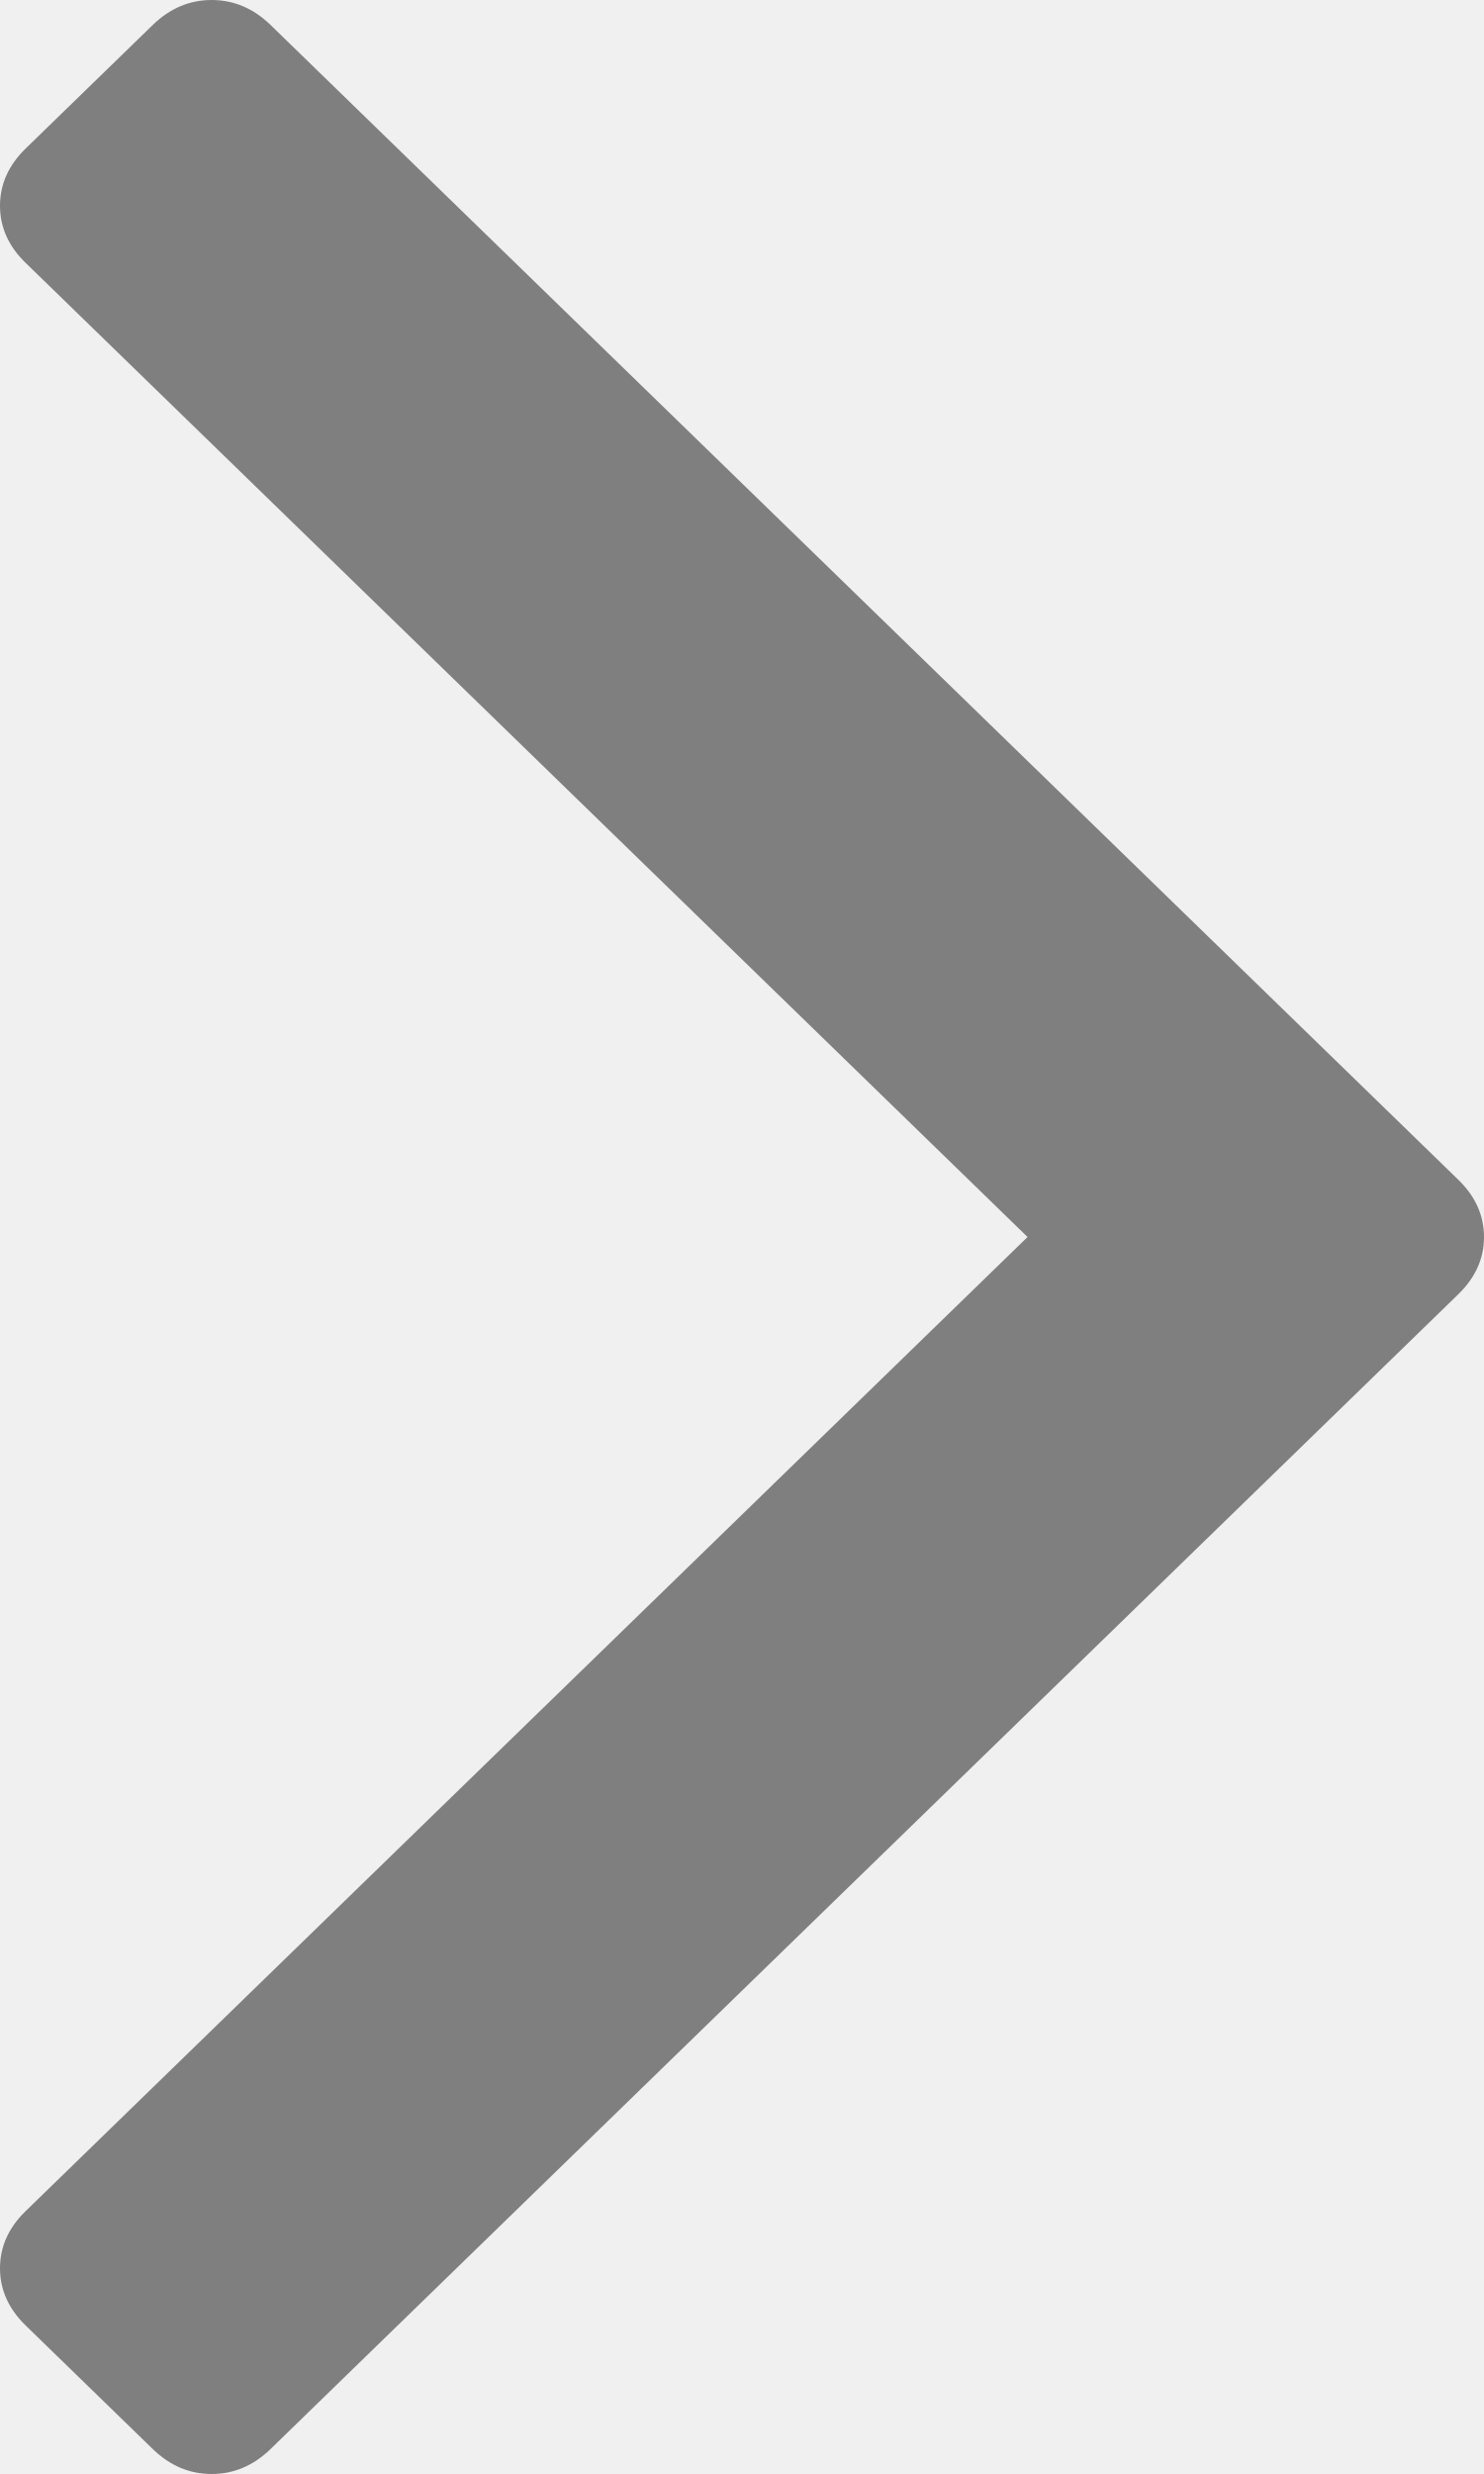
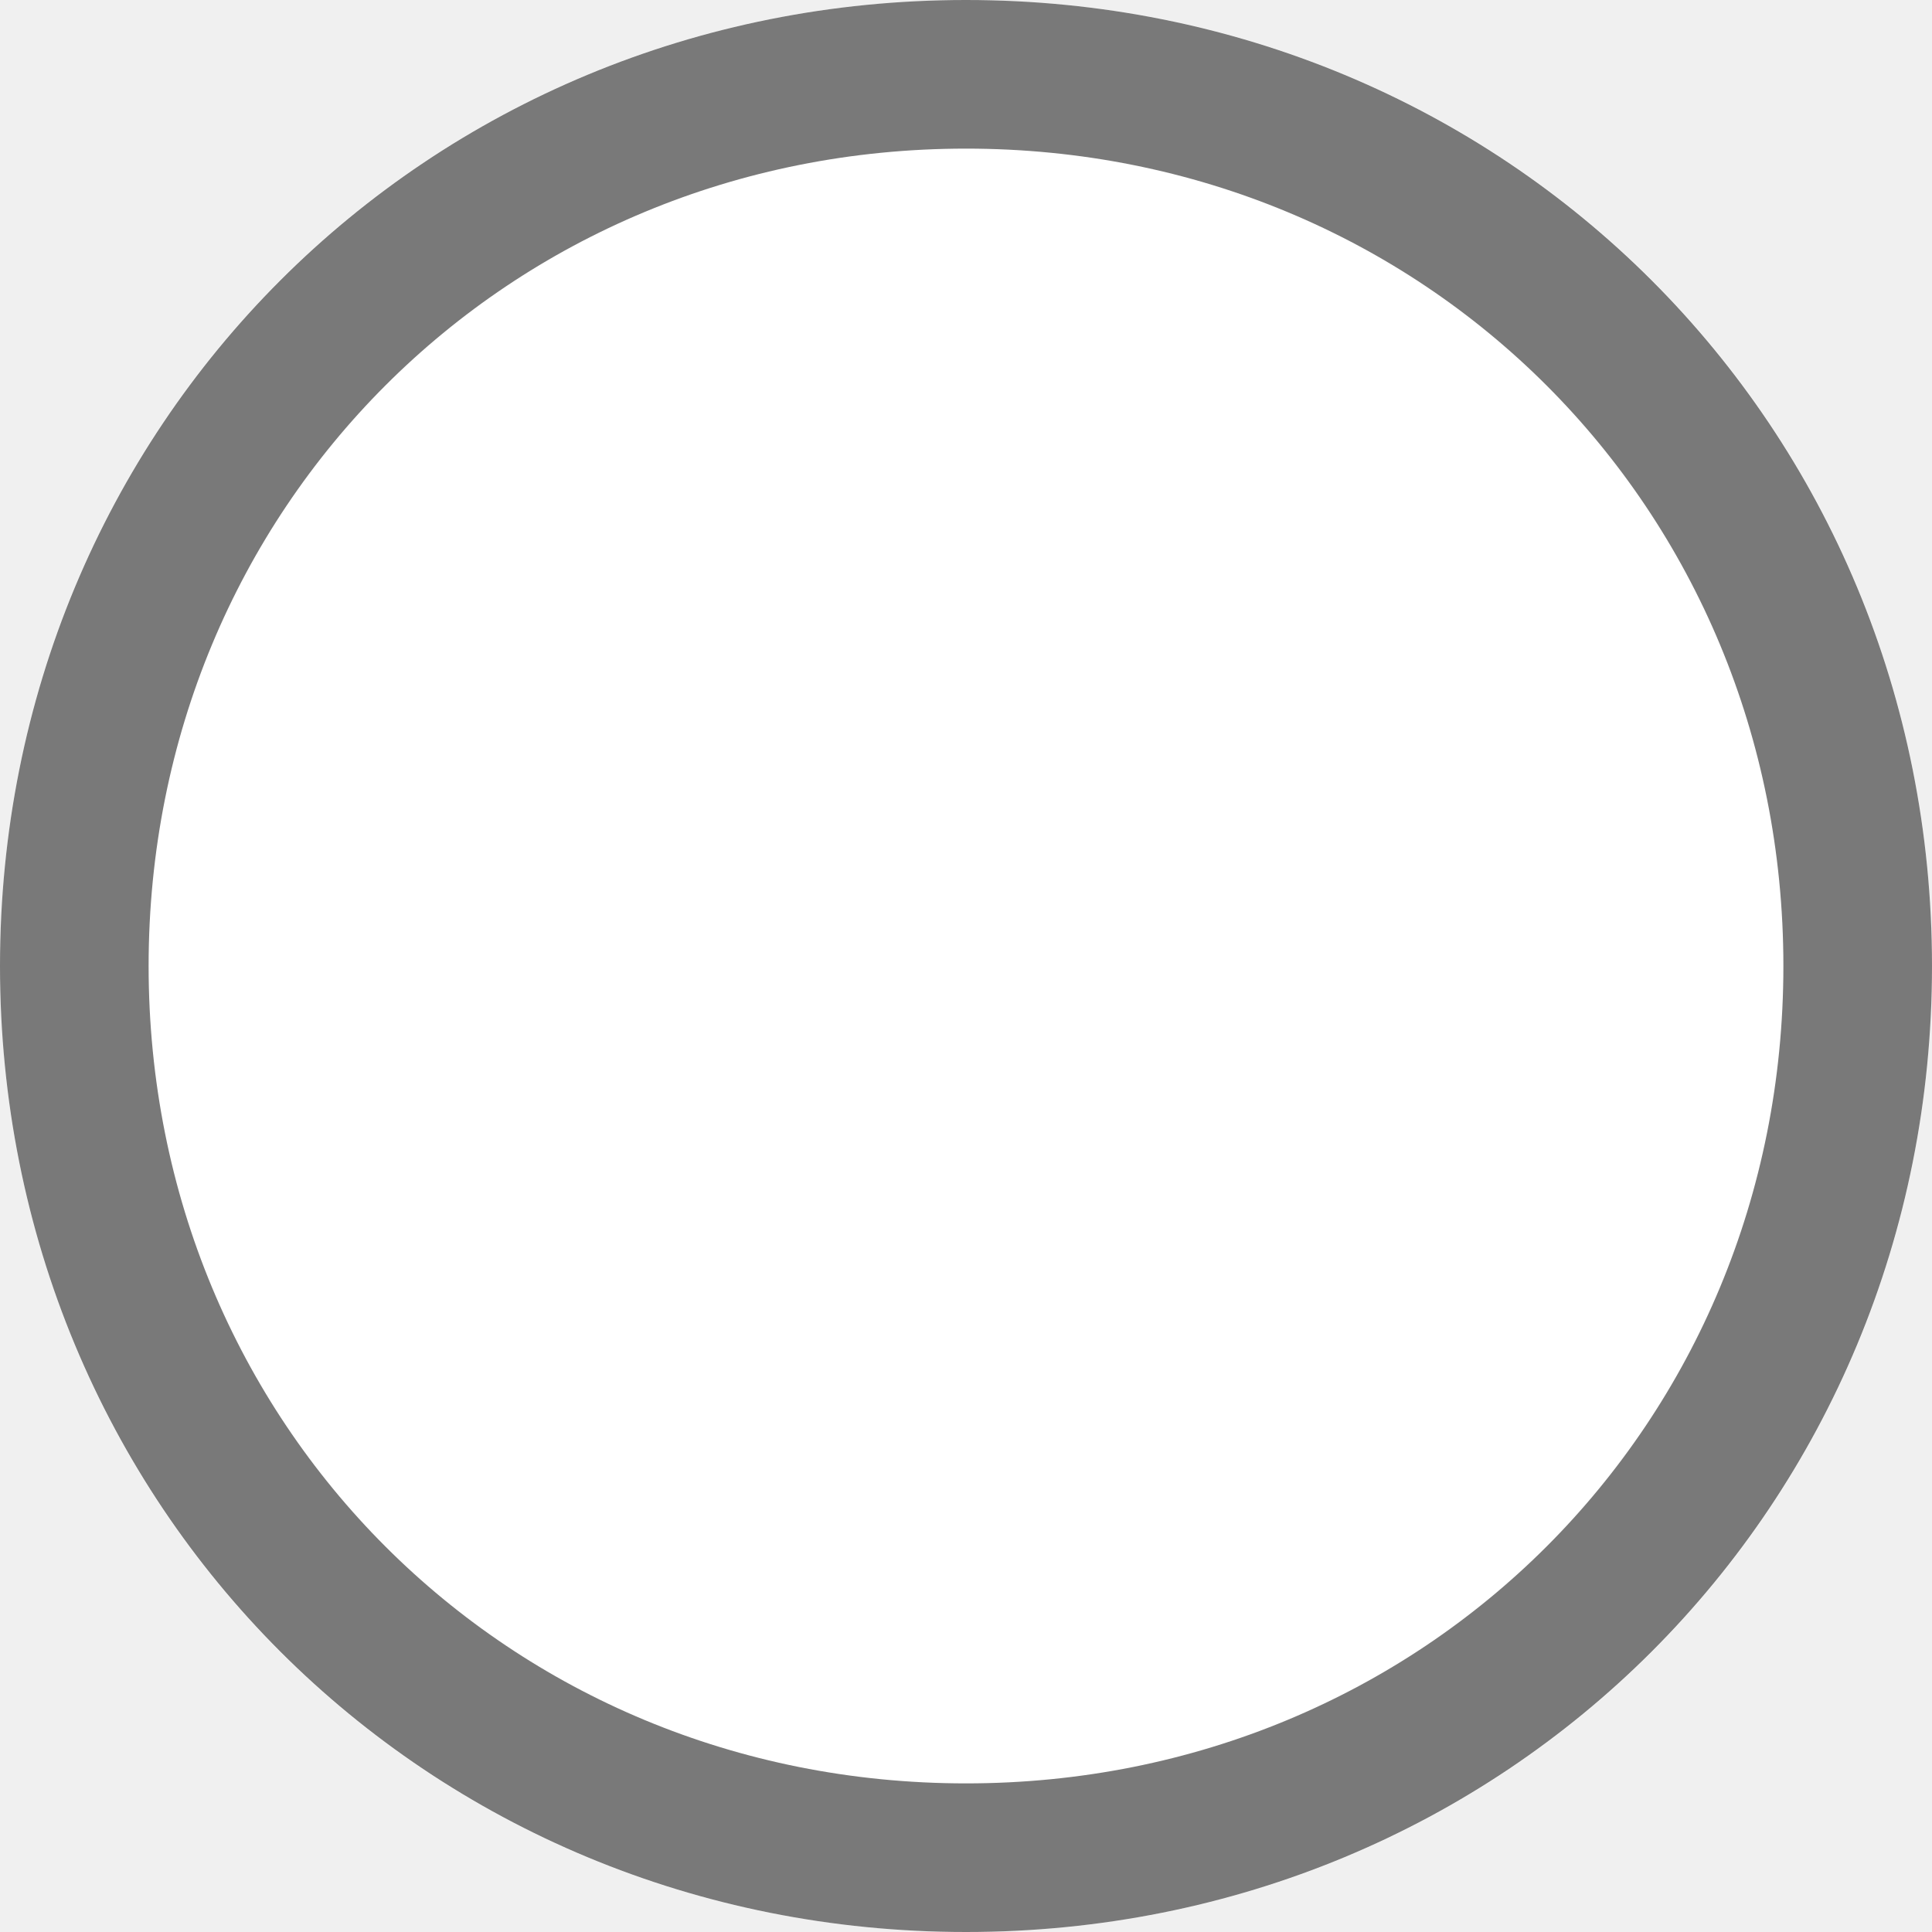
- <svg xmlns="http://www.w3.org/2000/svg" version="1.1" width="12px" height="20px">
-   <g transform="matrix(1 0 0 1 -345 -449 )">
-     <path d="M 11.794 9.539  C 11.931 9.673  12 9.826  12 10  C 12 10.174  11.931 10.327  11.794 10.461  L 2.186 19.8  C 2.048 19.933  1.89 20  1.711 20  C 1.533 20  1.375 19.933  1.237 19.8  L 0.206 18.798  C 0.069 18.664  0 18.51  0 18.337  C 0 18.163  0.069 18.009  0.206 17.876  L 8.309 10  L 0.206 2.124  C 0.069 1.991  0 1.837  0 1.663  C 0 1.49  0.069 1.336  0.206 1.202  L 1.237 0.2  C 1.375 0.067  1.533 0  1.711 0  C 1.89 0  2.048 0.067  2.186 0.2  L 11.794 9.539  Z " fill-rule="nonzero" fill="#7f7f7f" stroke="none" transform="matrix(1 0 0 1 345 449 )" />
-   </g>
+ <svg xmlns="http://www.w3.org/2000/svg" version="1.1" width="13px" height="13px" viewBox="3098 1053  13 13">
+   <path d="M 3104.5 1053  C 3108.14 1053  3111 1055.86  3111 1059.5  C 3111 1063.14  3108.14 1066  3104.5 1066  C 3100.86 1066  3098 1063.14  3098 1059.5  C 3098 1055.86  3100.86 1053  3104.5 1053  Z " fill-rule="nonzero" fill="#ffffff" stroke="none" />
+   <path d="M 3104.5 1053.5  C 3107.86 1053.5  3110.5 1056.14  3110.5 1059.5  C 3110.5 1062.86  3107.86 1065.5  3104.5 1065.5  C 3101.14 1065.5  3098.5 1062.86  3098.5 1059.5  C 3098.5 1056.14  3101.14 1053.5  3104.5 1053.5  Z " stroke-width="1" stroke="#797979" fill="none" />
</svg>
